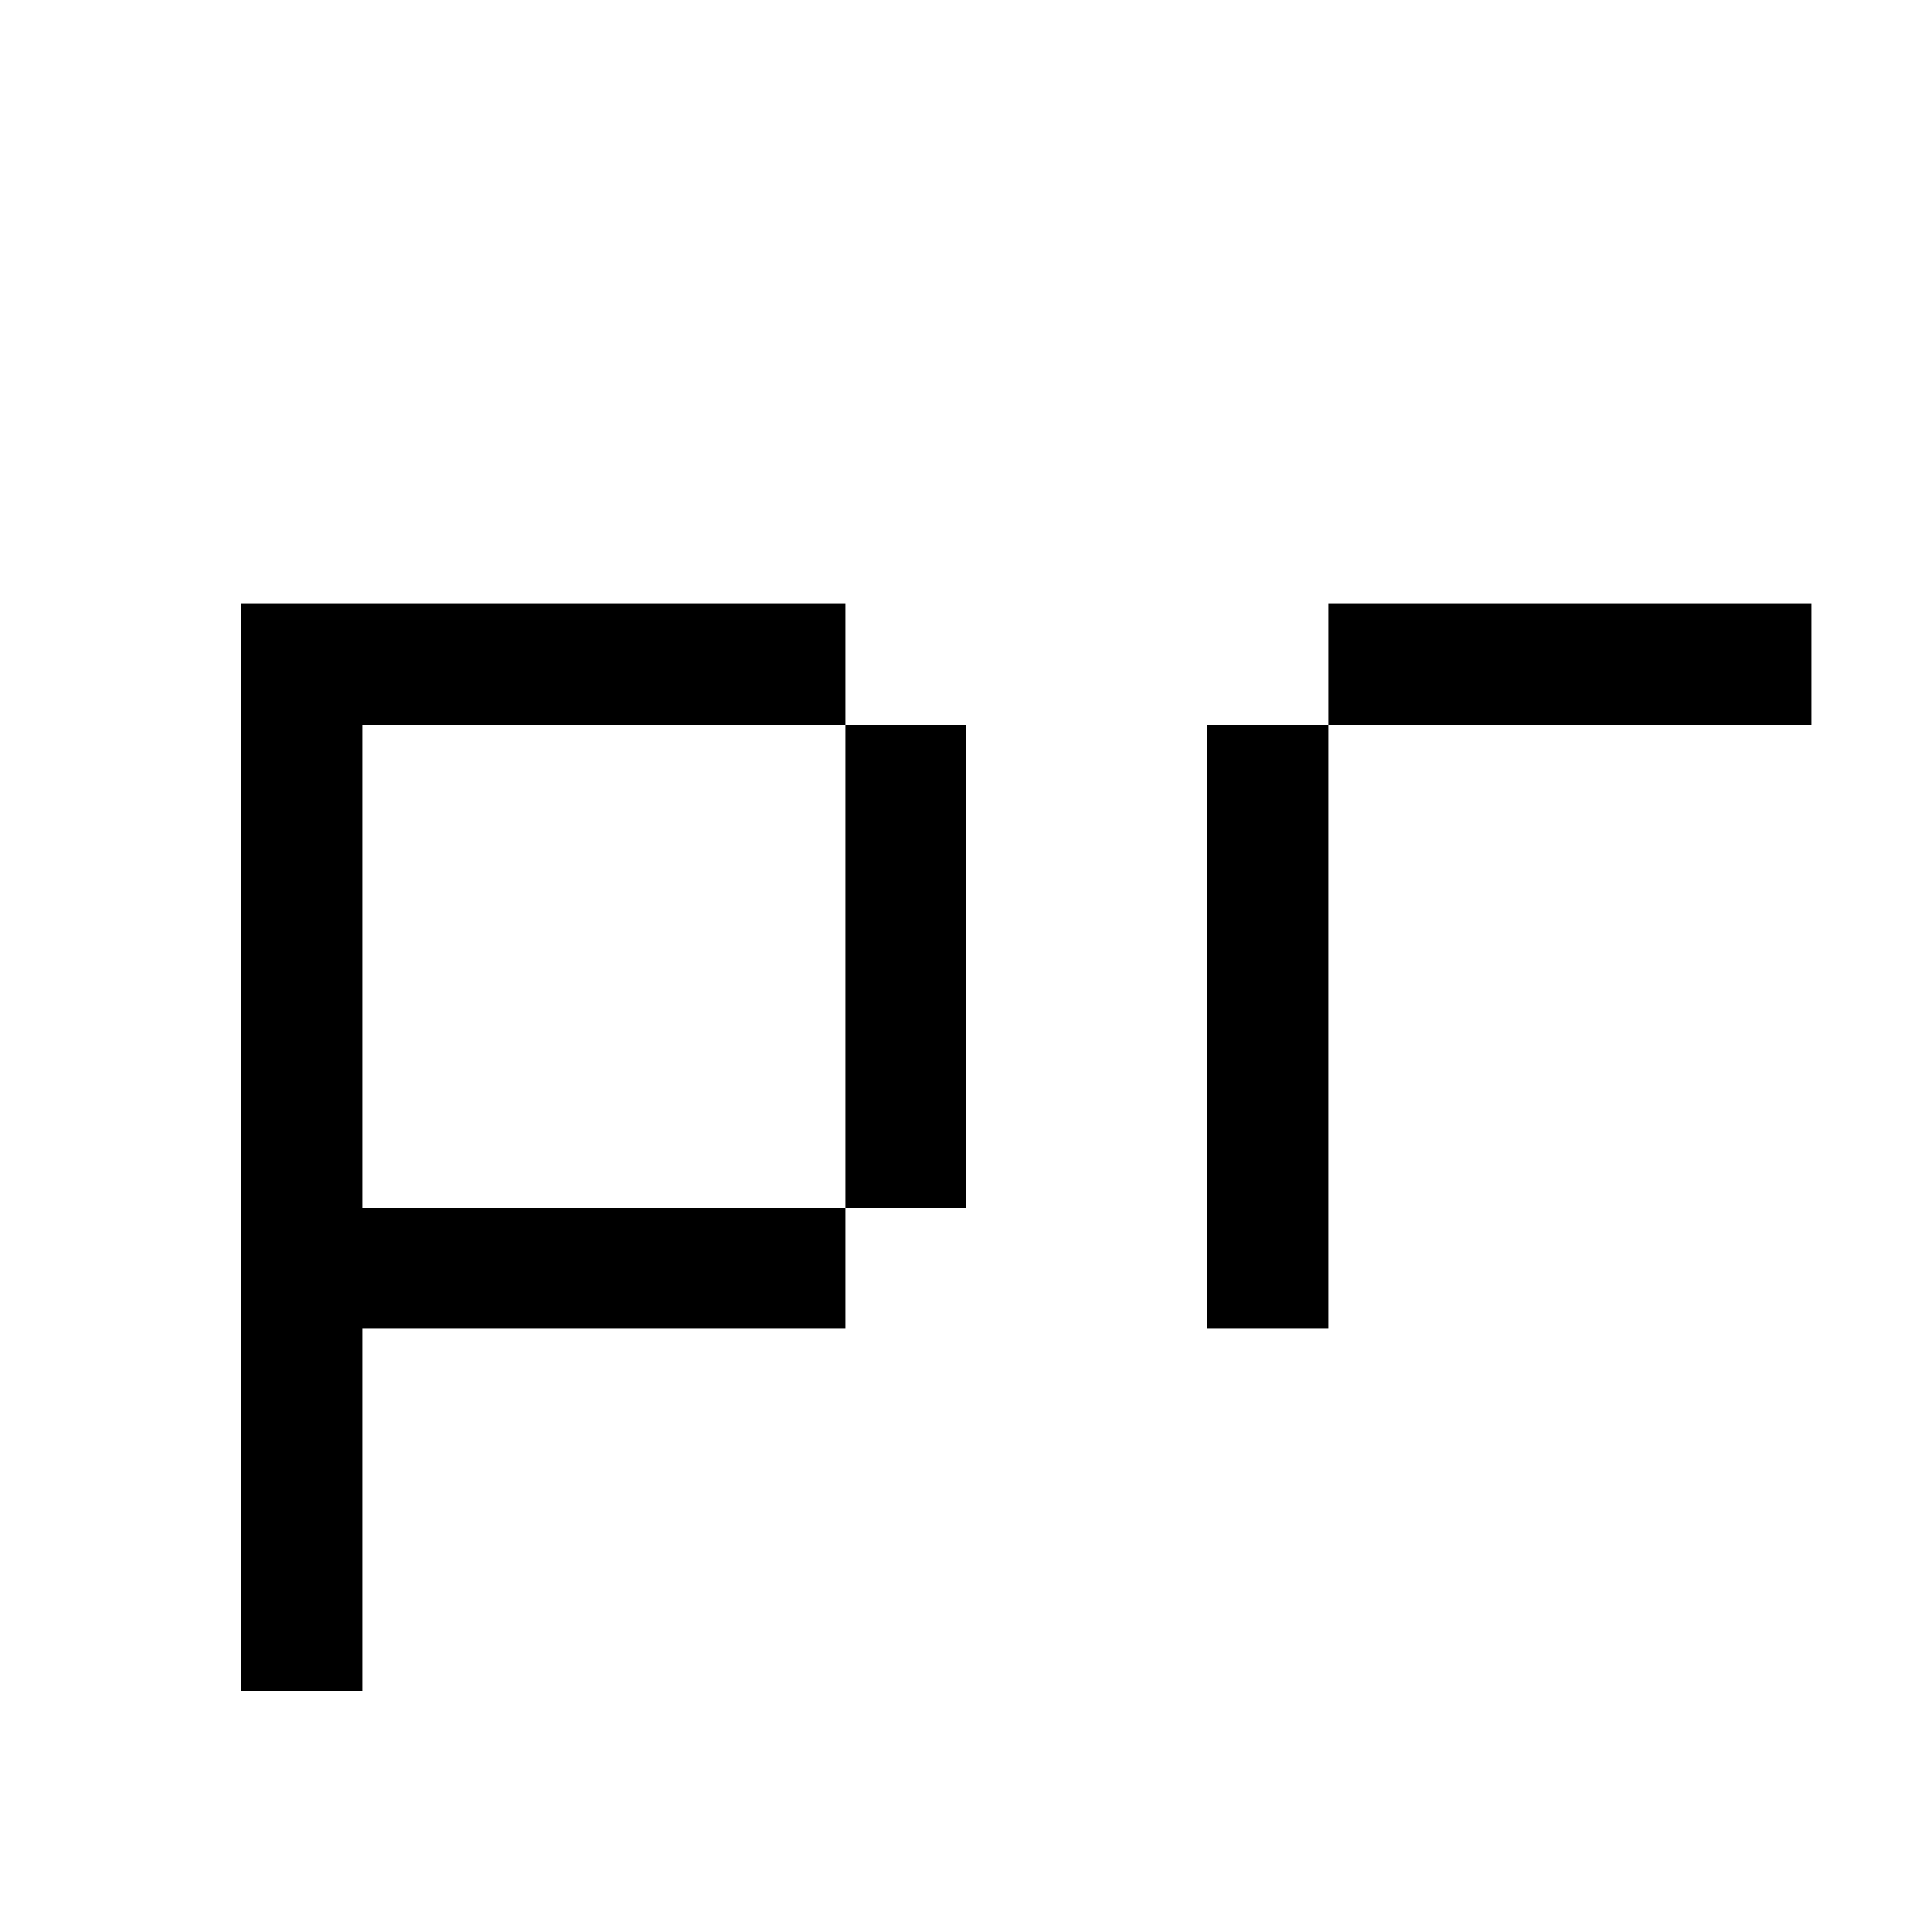
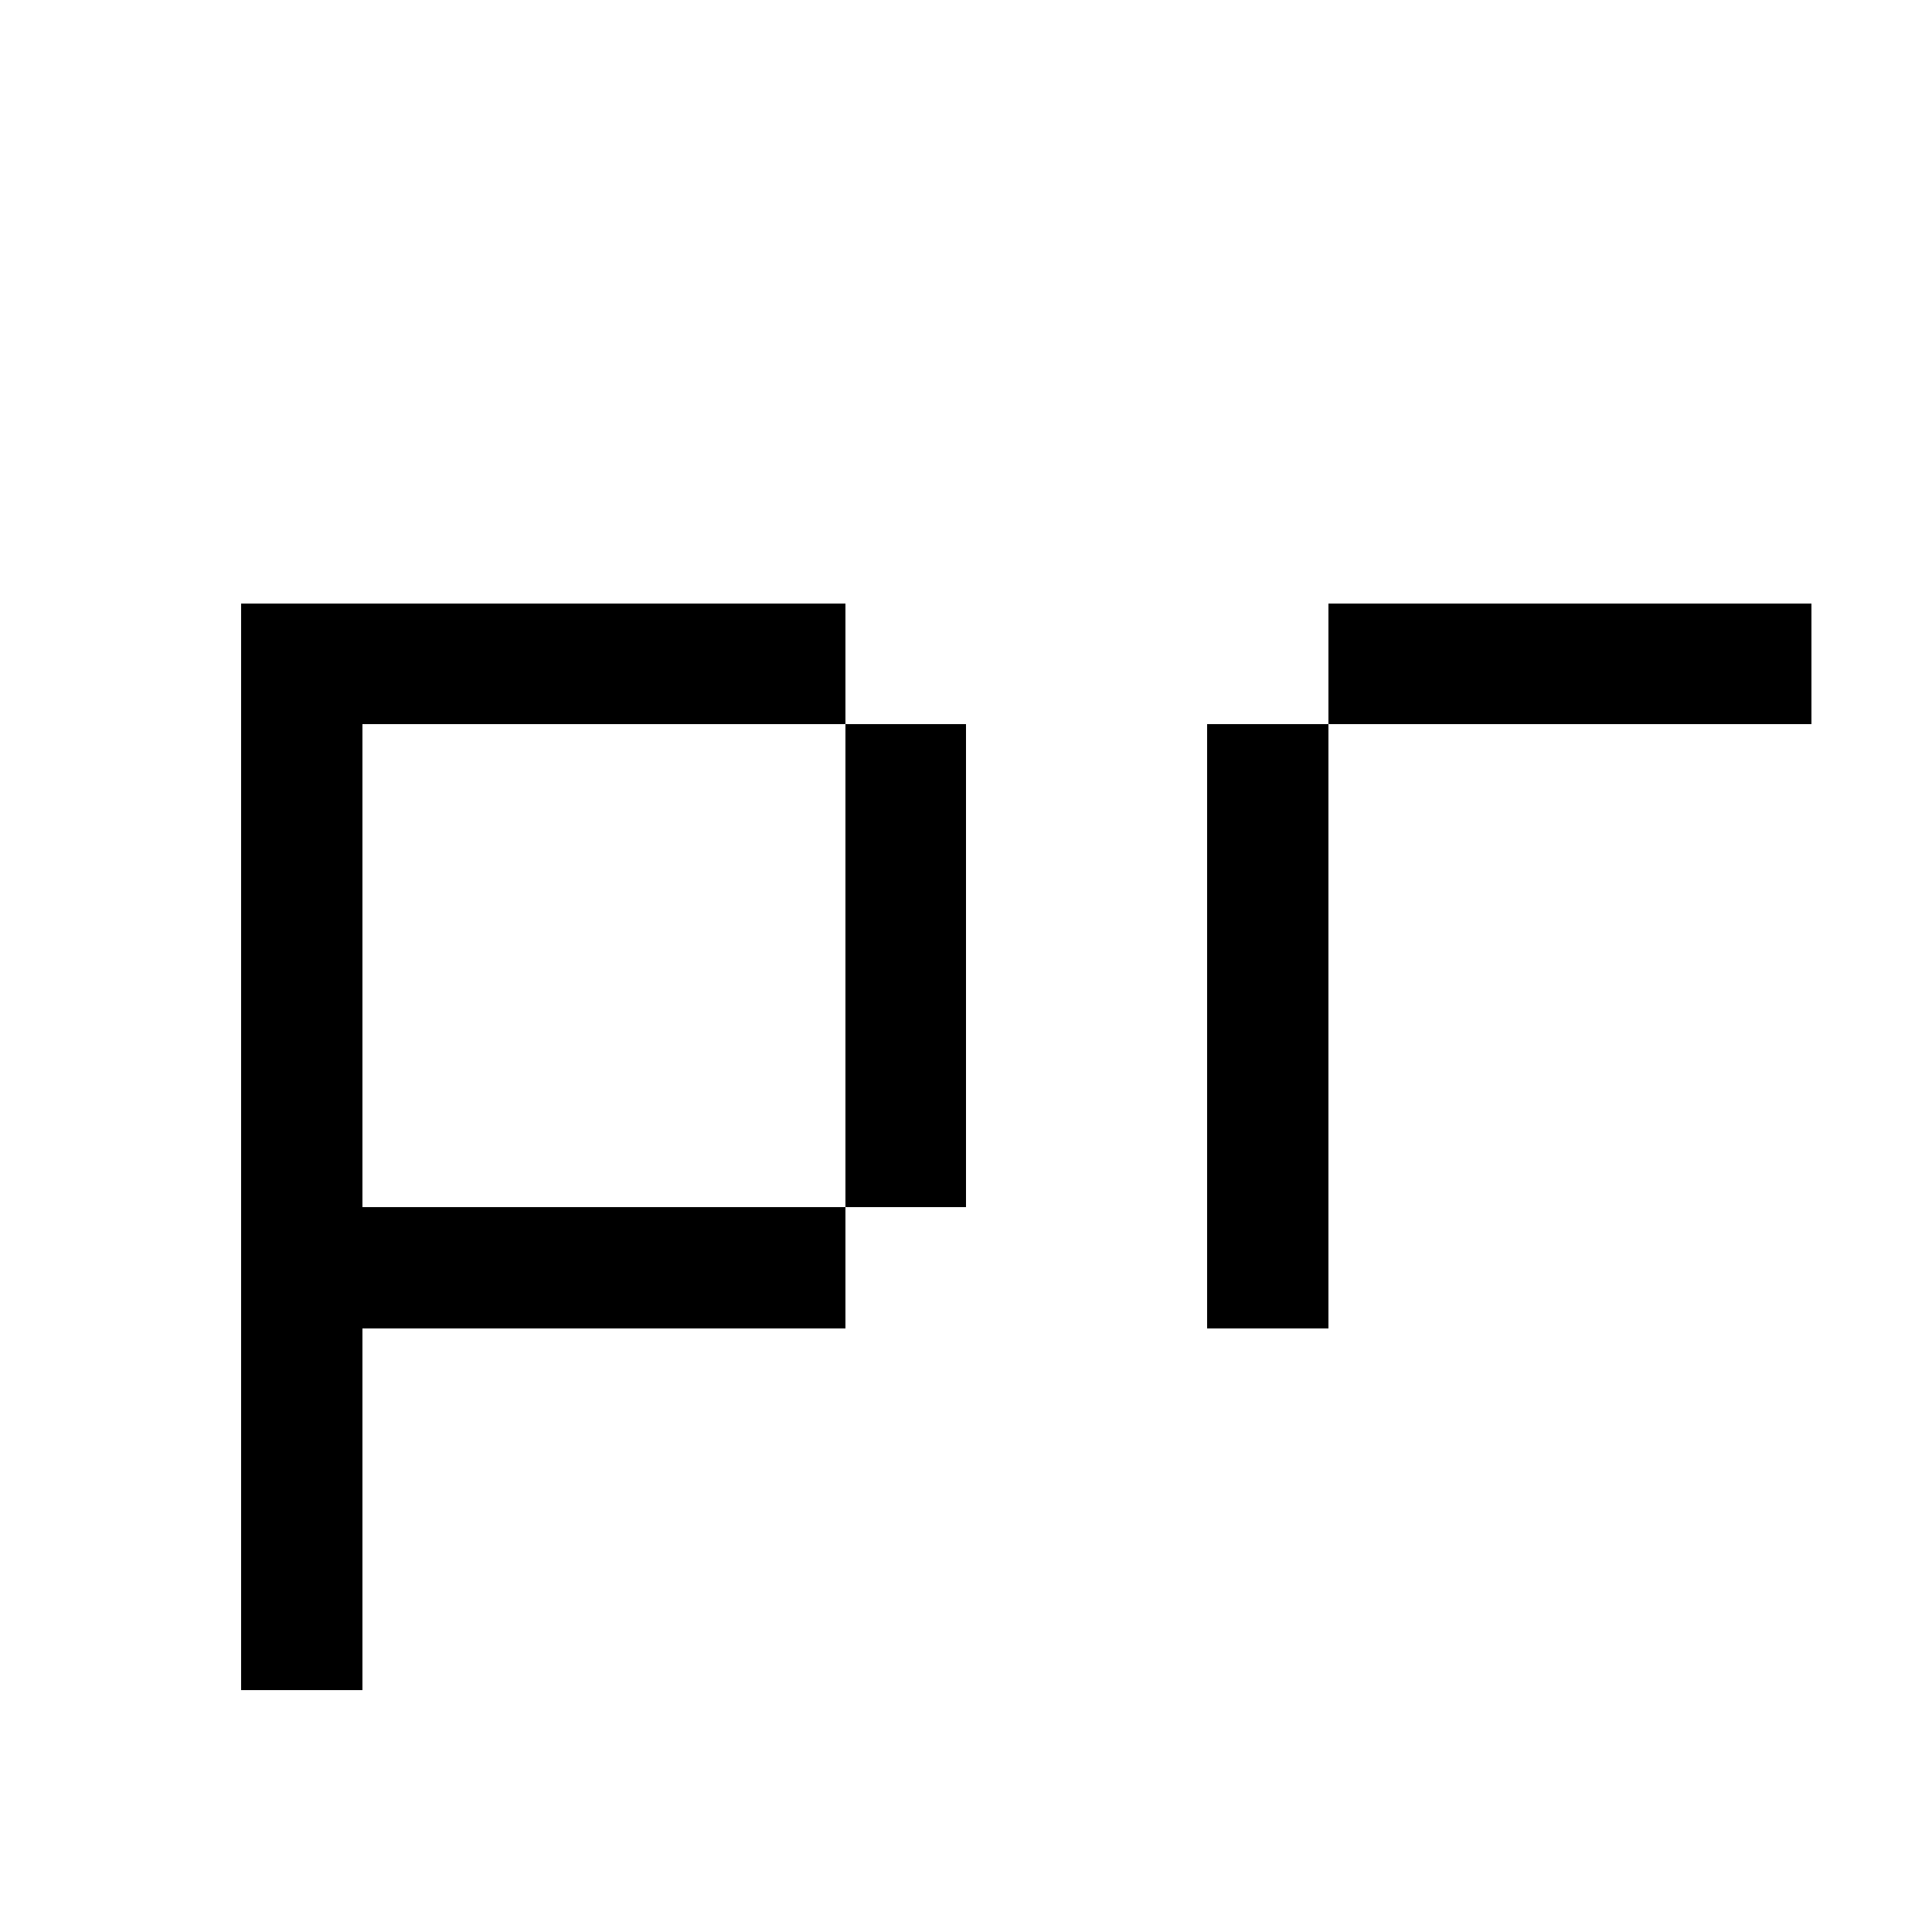
- <svg xmlns="http://www.w3.org/2000/svg" style="shape-rendering:crispEdges" id="qr-logo" version="1.1" viewBox="0 0 16 16" height="16" width="16">
-   <defs id="defs2" />
-   <g transform="translate(0,-469.2667)" id="layer1">
-     <path d="M 2,483.267 V 482.267 H 3 V 483.267 Z M 2,482.267 V 481.267 H 3 V 482.267 Z M 2,481.267 V 480.267 H 3 V 481.267 Z M 6,480.267 V 479.267 H 7 V 480.267 Z M 5,480.267 V 479.267 H 6 V 480.267 Z M 4,480.267 V 479.267 H 5 V 480.267 Z M 3,480.267 V 479.267 H 4 V 480.267 Z M 2,480.267 V 479.267 H 3 V 480.267 Z M 7,479.267 V 478.267 H 8 V 479.267 Z M 2,479.267 V 478.267 H 3 V 479.267 Z M 7,478.267 V 477.267 H 8 V 478.267 Z M 2,478.267 V 477.267 H 3 V 478.267 Z M 7,477.267 V 476.267 H 8 V 477.267 Z M 2,477.267 V 476.267 H 3 V 477.267 Z M 7,476.267 V 475.267 H 8 V 476.267 Z M 2,476.267 V 475.267 H 3 V 476.267 Z M 6,475.267 V 474.267 H 7 V 475.267 Z M 5,475.267 V 474.267 H 6 V 475.267 Z M 4,475.267 V 474.267 H 5 V 475.267 Z M 3,475.267 V 474.267 H 4 V 475.267 Z M 2,475.267 V 474.267 H 3 V 475.267 Z" style="fill:#000000;fill-opacity:1;stroke:none;stroke-width:0.25" id="path4737" />
-     <path d="M 10,480.267 V 479.267 H 11 V 480.267 Z M 10,479.267 V 478.267 H 11 V 479.267 Z M 10,478.267 V 477.267 H 11 V 478.267 Z M 10,477.267 V 476.267 H 11 V 477.267 Z M 10,476.267 V 475.267 H 11 V 476.267 Z M 14,475.267 V 474.267 H 15 V 475.267 Z M 13,475.267 V 474.267 H 14 V 475.267 Z M 12,475.267 V 474.267 H 13 V 475.267 Z M 11,475.267 V 474.267 H 12 V 475.267 Z" style="fill:#000000;fill-opacity:1;stroke:none;stroke-width:0.25" id="path4740" />
-   </g>
+ <svg xmlns="http://www.w3.org/2000/svg" shape-rendering="crispEdges" viewBox="0 0 16 16">
+   <path d="M2 14v-1h1v1zm0-1v-1h1v1zm0-1v-1h1v1zm4-1v-1h1v1zm-1 0v-1h1v1zm-1 0v-1h1v1zm-1 0v-1h1v1zm-1 0v-1h1v1zm5-1V9h1v1zm-5 0V9h1v1zm5-1V8h1v1zM2 9V8h1v1zm5-1V7h1v1zM2 8V7h1v1zm5-1V6h1v1zM2 7V6h1v1zm4-1V5h1v1zM5 6V5h1v1zM4 6V5h1v1zM3 6V5h1v1zM2 6V5h1v1zm8 5v-1h1v1zm0-1V9h1v1zm0-1V8h1v1zm0-1V7h1v1zm0-1V6h1v1zm4-1V5h1v1zm-1 0V5h1v1zm-1 0V5h1v1zm-1 0V5h1v1z" />
</svg>
